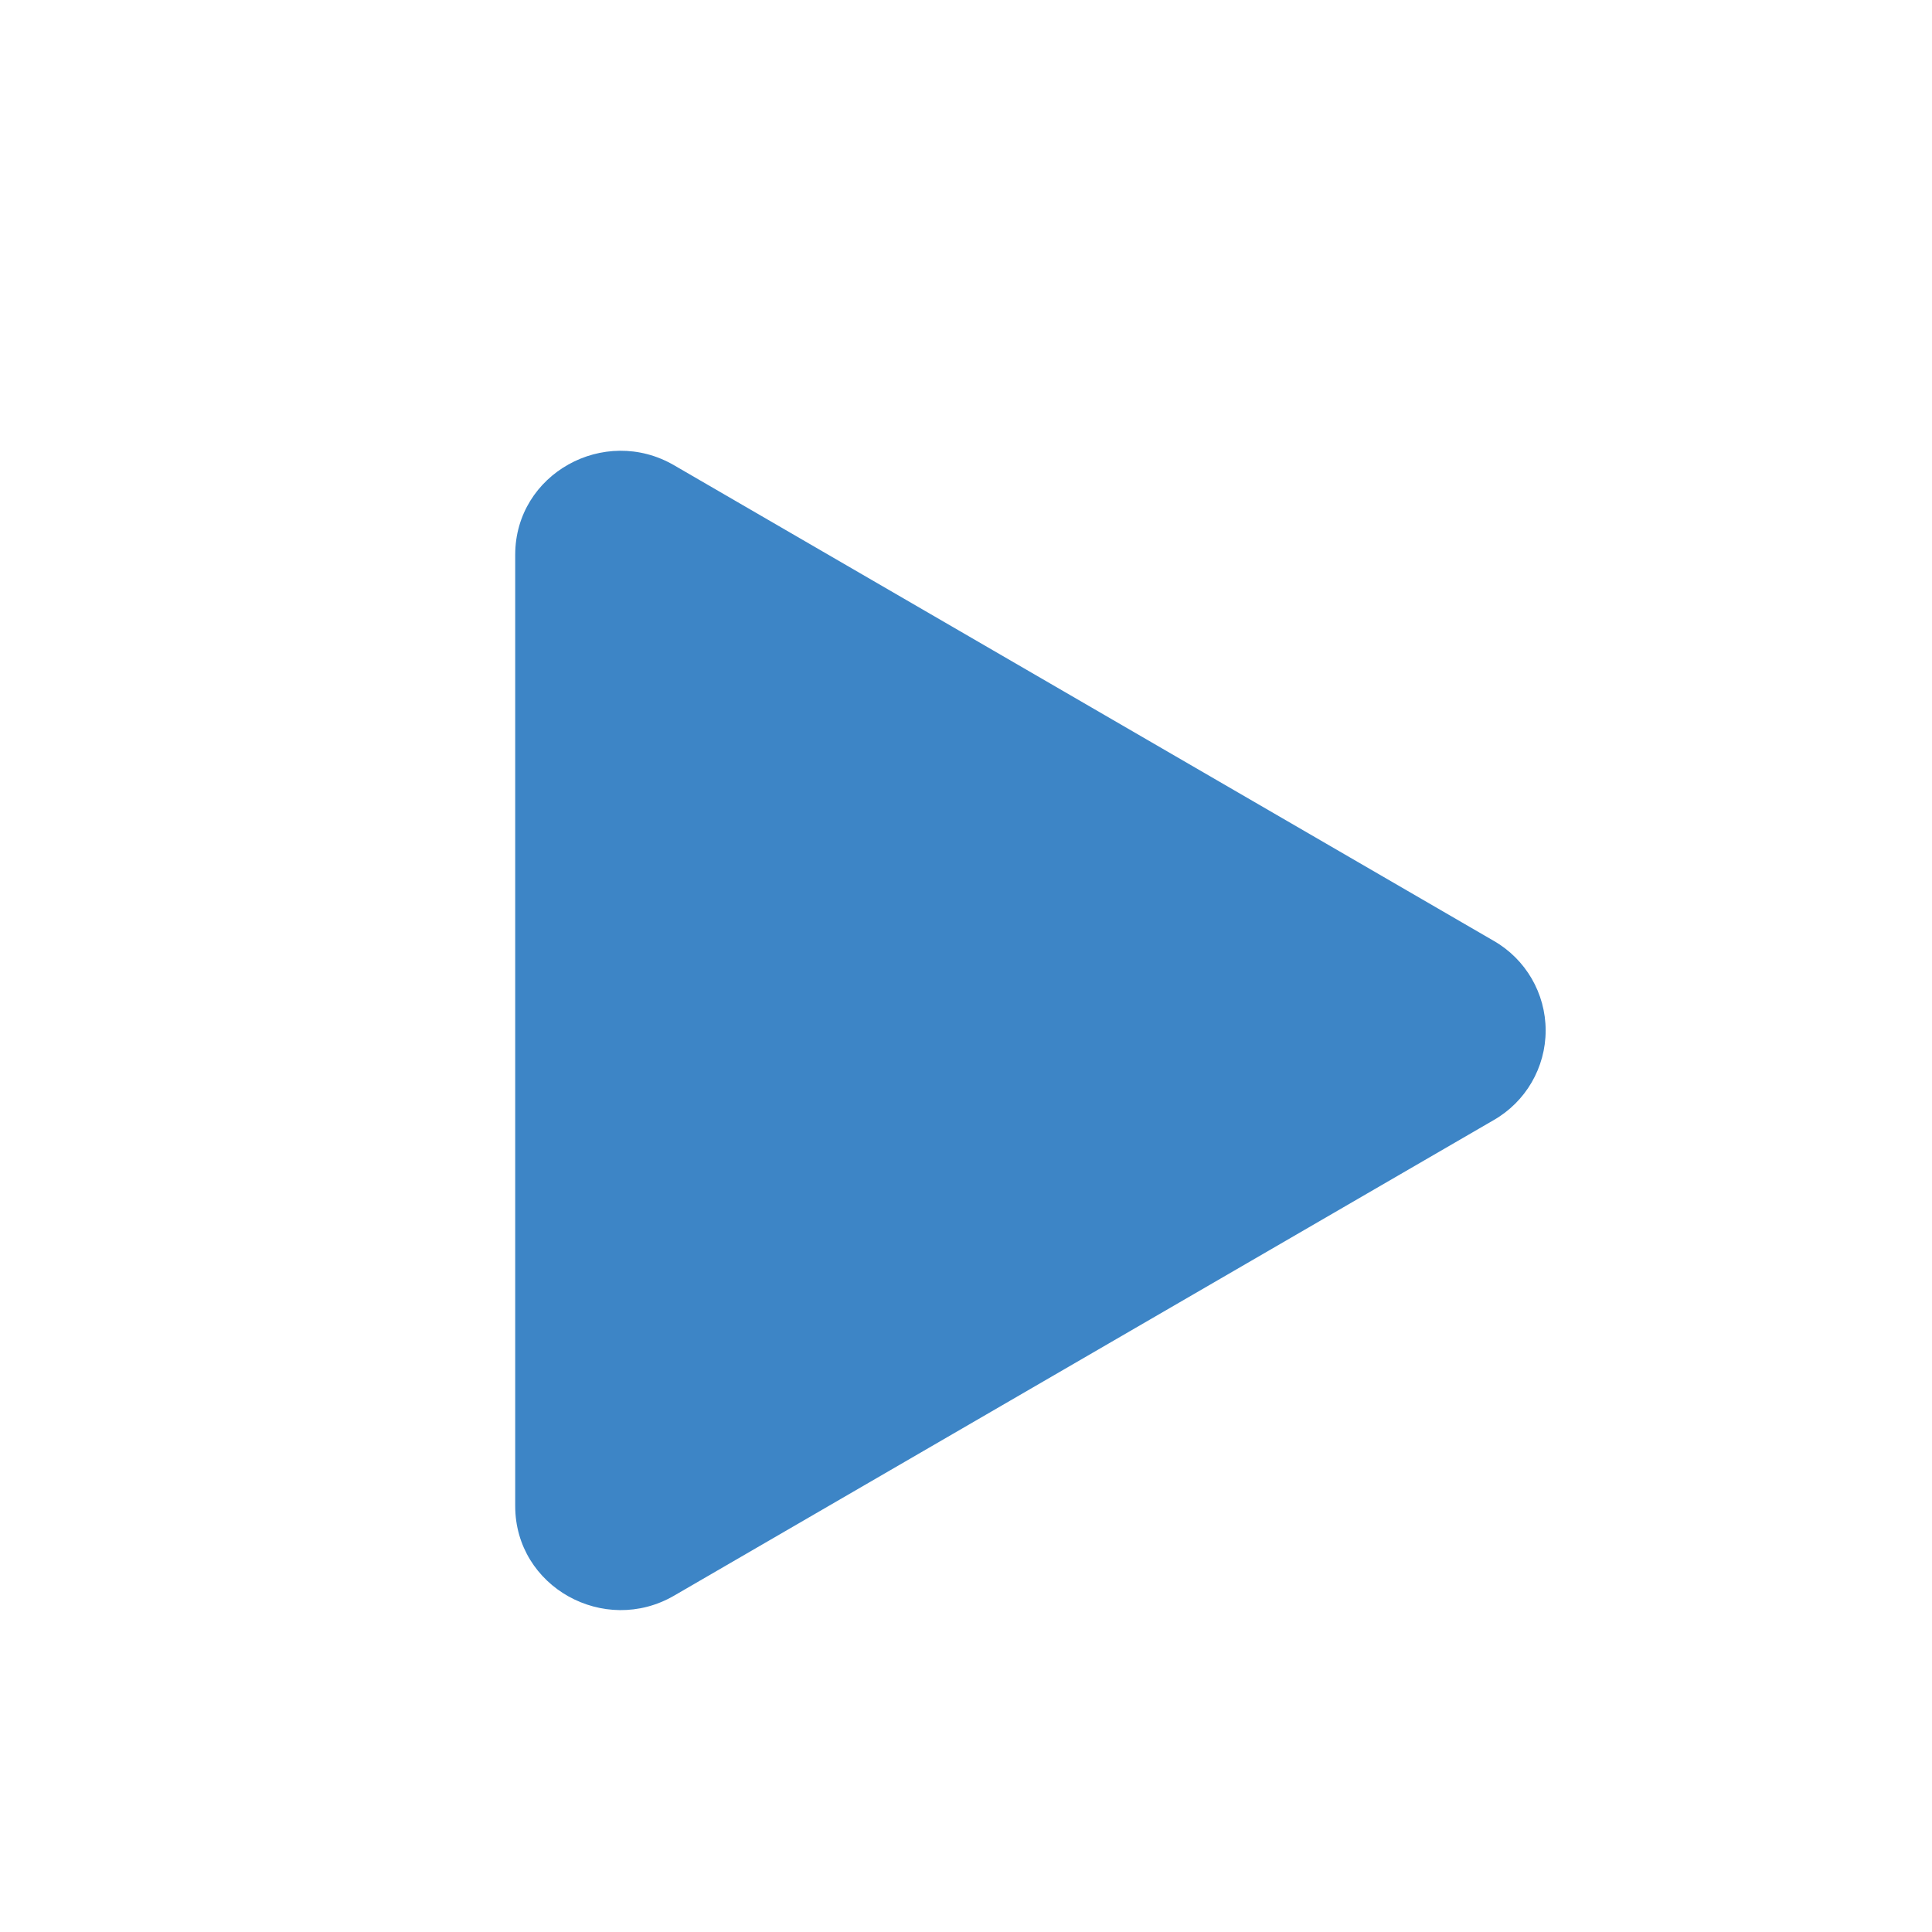
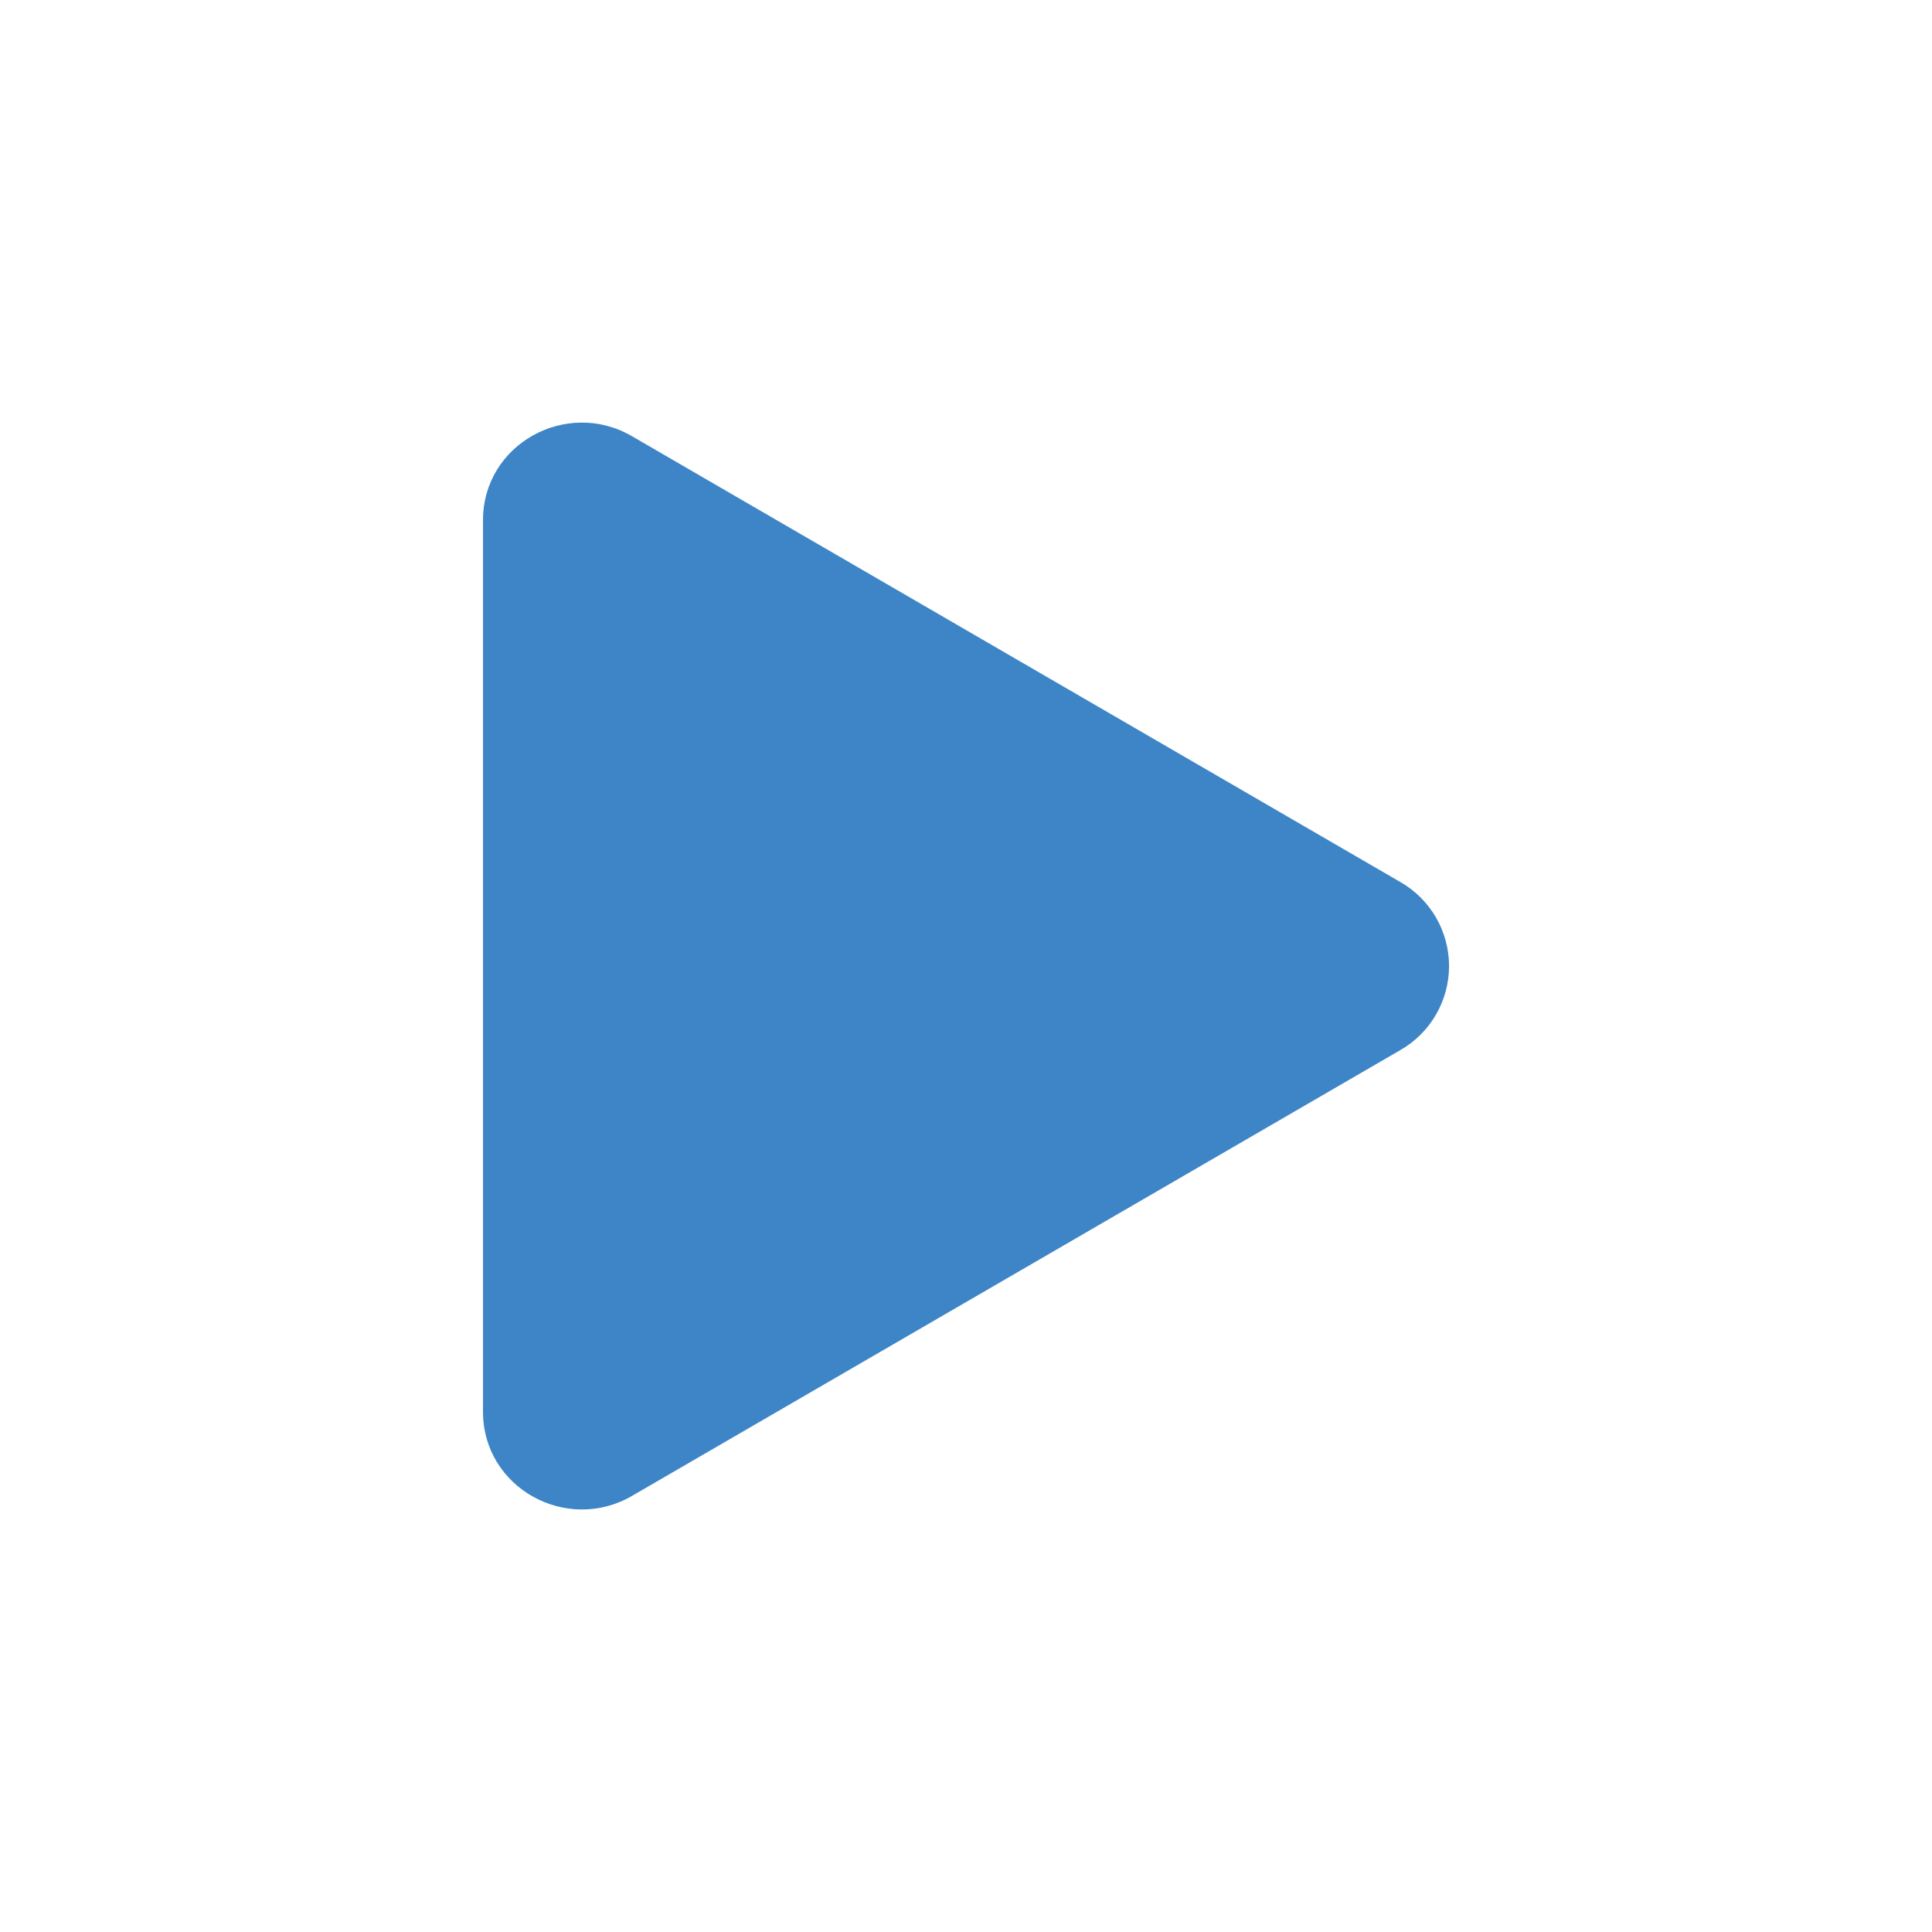
- <svg xmlns="http://www.w3.org/2000/svg" width="60" height="60" fill="#3d85c6" viewBox="0 0 15 15">
+ <svg xmlns="http://www.w3.org/2000/svg" width="60" height="60" fill="#3d85c6" viewBox="0 0 16 16">
  <path d="m11.596 8.697-6.363 3.692c-.54.313-1.233-.066-1.233-.697V4.308c0-.63.692-1.01 1.233-.696l6.363 3.692a.802.802 0 0 1 0 1.393z" />
</svg>
